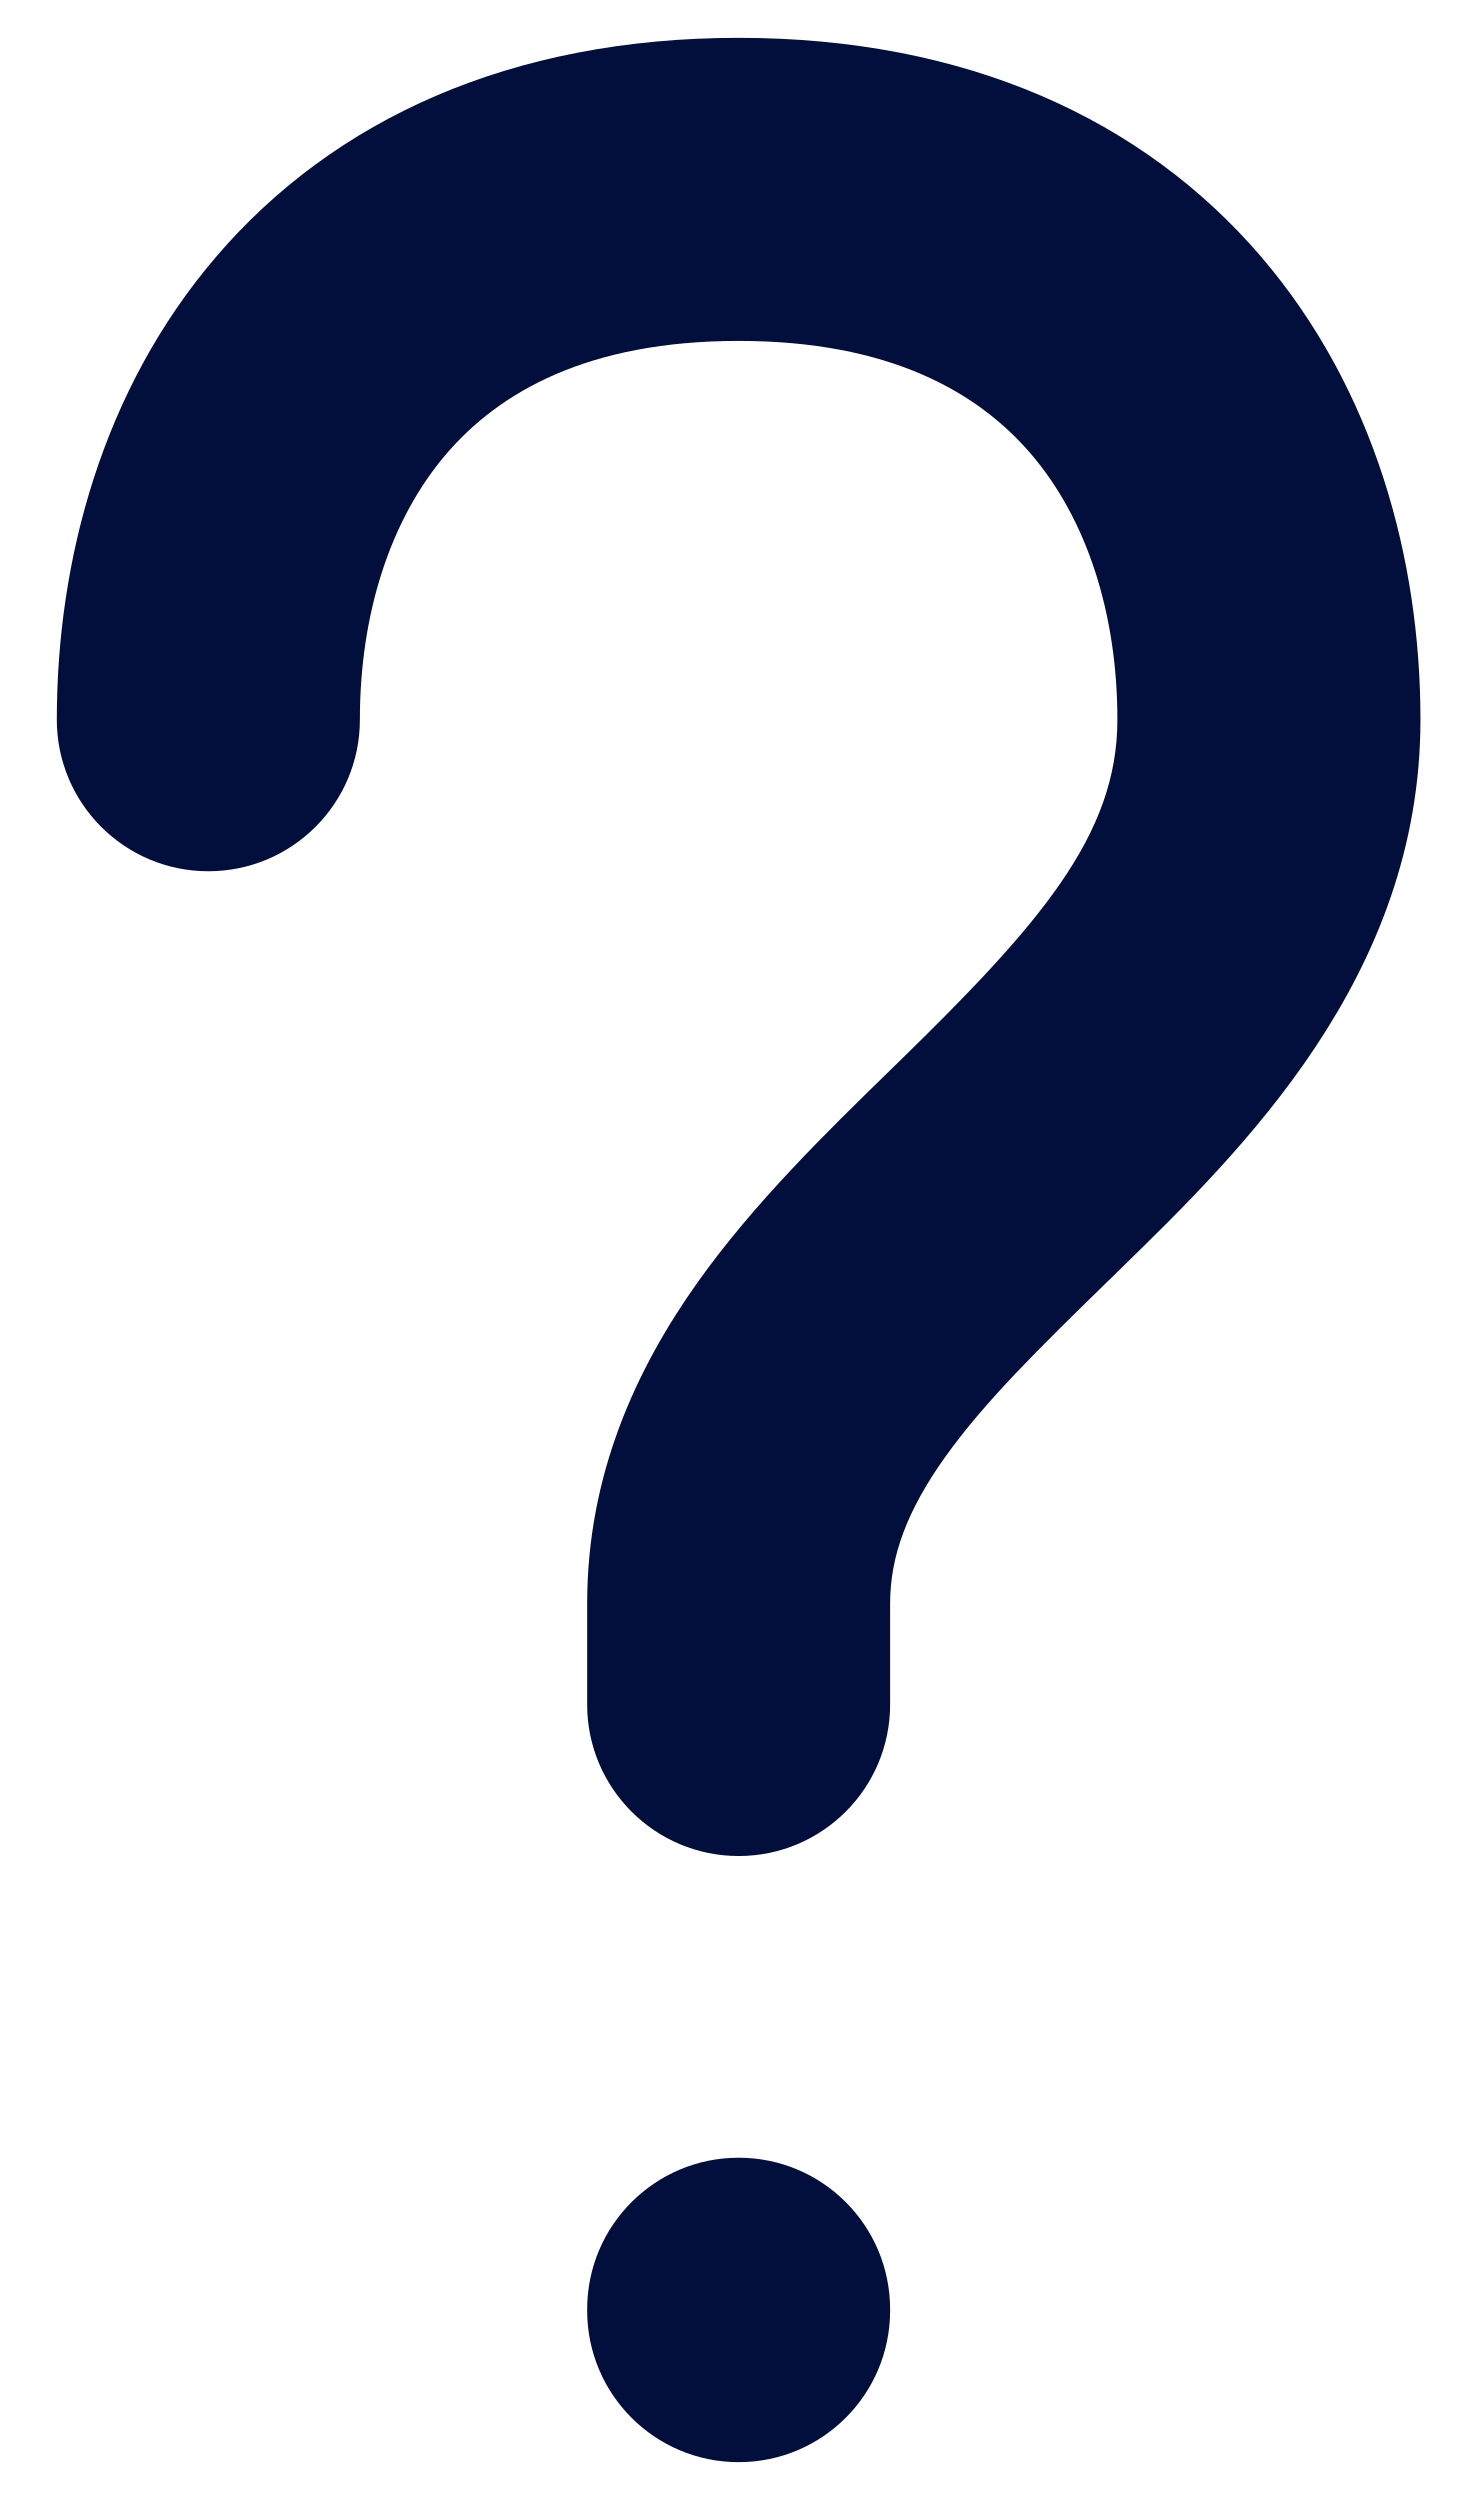
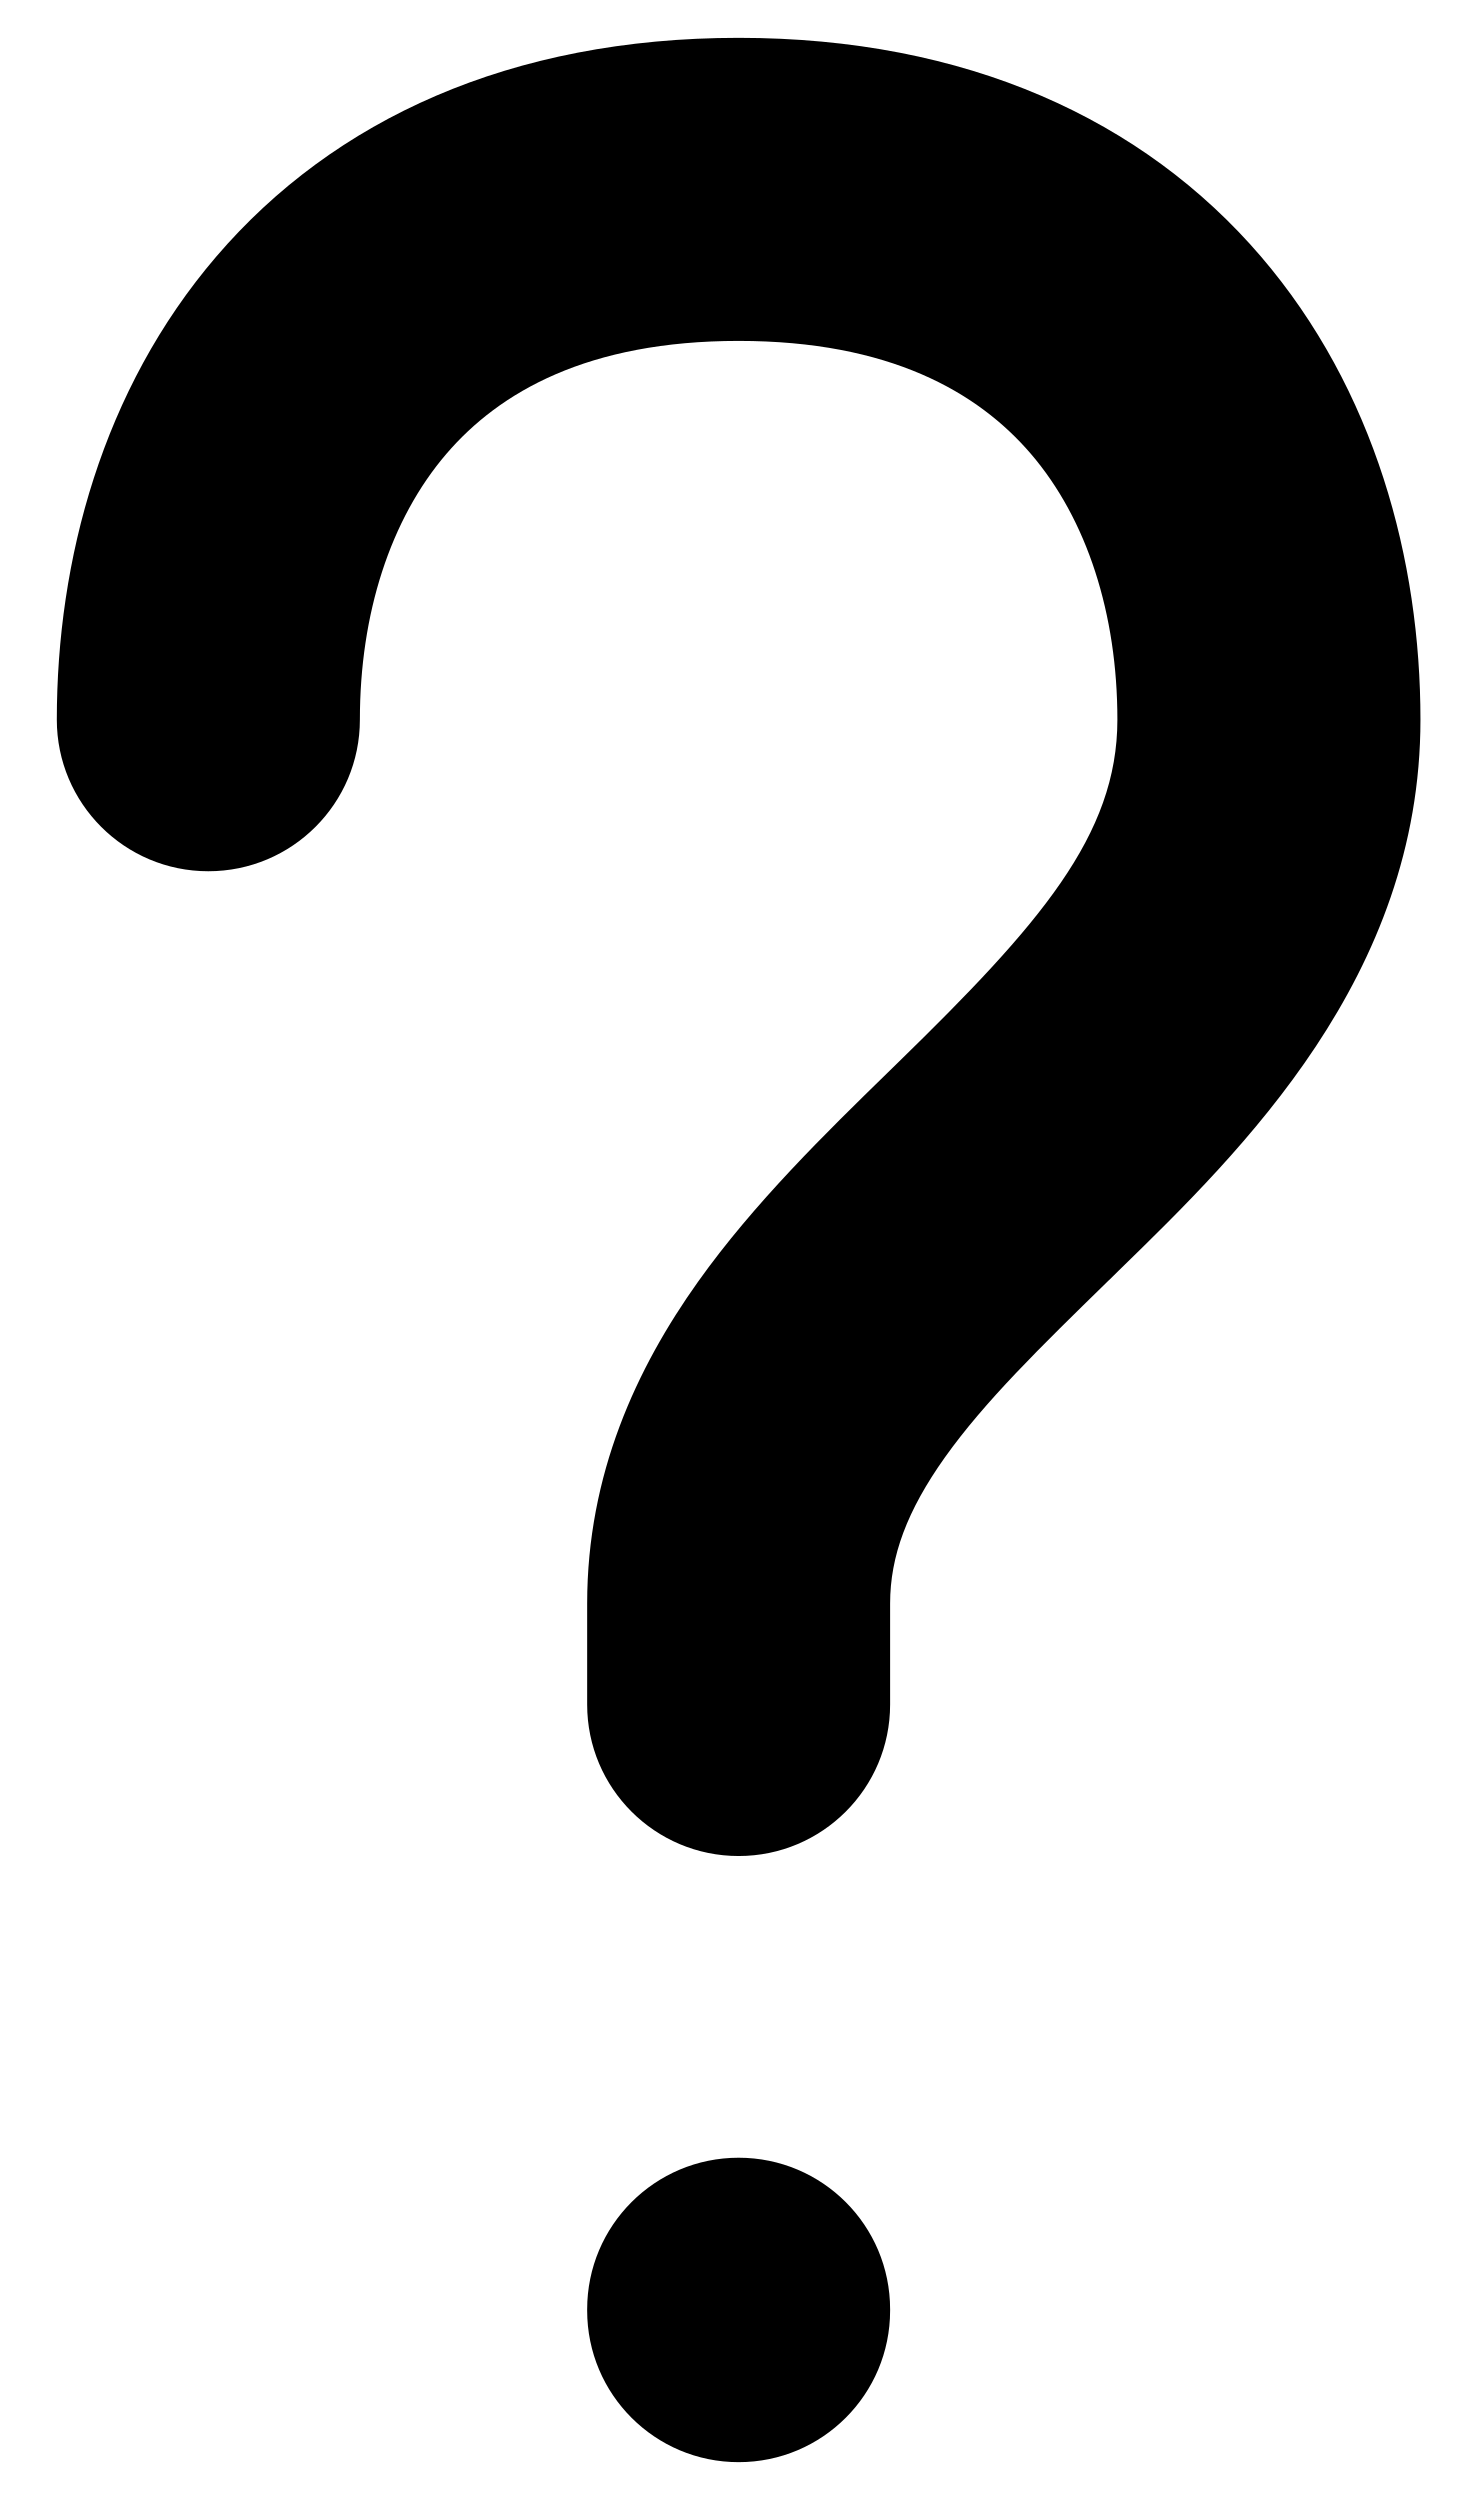
<svg xmlns="http://www.w3.org/2000/svg" width="13" height="22" viewBox="0 0 13 22" fill="none">
-   <path fill-rule="evenodd" clip-rule="evenodd" d="M3.929 3.993C3.434 4.57 3.167 5.403 3.167 6.333C3.167 7.07 2.57 7.667 1.833 7.667C1.097 7.667 0.5 7.07 0.5 6.333C0.5 4.931 0.899 3.43 1.904 2.257C2.939 1.05 4.495 0.333 6.5 0.333C8.505 0.333 10.061 1.05 11.096 2.257C12.101 3.43 12.5 4.931 12.5 6.333C12.5 8.593 10.931 10.123 9.846 11.18C9.819 11.207 9.792 11.233 9.765 11.26L9.755 11.269C9.151 11.859 8.667 12.331 8.315 12.825C7.982 13.294 7.833 13.695 7.833 14.111V15C7.833 15.736 7.236 16.333 6.5 16.333C5.764 16.333 5.167 15.736 5.167 15V14.111C5.167 12.972 5.602 12.039 6.143 11.279C6.637 10.585 7.274 9.964 7.814 9.437C7.844 9.408 7.873 9.38 7.902 9.351C9.15 8.134 9.833 7.35 9.833 6.333C9.833 5.403 9.566 4.57 9.071 3.993C8.605 3.45 7.828 3 6.5 3C5.172 3 4.395 3.45 3.929 3.993ZM6.5 18.988C7.236 18.988 7.833 19.585 7.833 20.322V20.333C7.833 21.07 7.236 21.667 6.5 21.667C5.764 21.667 5.167 21.07 5.167 20.333V20.322C5.167 19.585 5.764 18.988 6.5 18.988Z" fill="#020F3C" />
+   <path fill-rule="evenodd" clip-rule="evenodd" d="M3.929 3.993C3.434 4.57 3.167 5.403 3.167 6.333C3.167 7.07 2.57 7.667 1.833 7.667C1.097 7.667 0.5 7.07 0.5 6.333C0.5 4.931 0.899 3.43 1.904 2.257C2.939 1.05 4.495 0.333 6.5 0.333C8.505 0.333 10.061 1.05 11.096 2.257C12.101 3.43 12.5 4.931 12.5 6.333C12.5 8.593 10.931 10.123 9.846 11.18C9.819 11.207 9.792 11.233 9.765 11.26L9.755 11.269C9.151 11.859 8.667 12.331 8.315 12.825C7.982 13.294 7.833 13.695 7.833 14.111V15C7.833 15.736 7.236 16.333 6.5 16.333C5.764 16.333 5.167 15.736 5.167 15V14.111C5.167 12.972 5.602 12.039 6.143 11.279C6.637 10.585 7.274 9.964 7.814 9.437C7.844 9.408 7.873 9.38 7.902 9.351C9.15 8.134 9.833 7.35 9.833 6.333C9.833 5.403 9.566 4.57 9.071 3.993C8.605 3.45 7.828 3 6.5 3C5.172 3 4.395 3.45 3.929 3.993ZM6.5 18.988C7.236 18.988 7.833 19.585 7.833 20.322V20.333C7.833 21.07 7.236 21.667 6.5 21.667C5.764 21.667 5.167 21.07 5.167 20.333V20.322C5.167 19.585 5.764 18.988 6.5 18.988Z" fill="currentColor" />
</svg>
